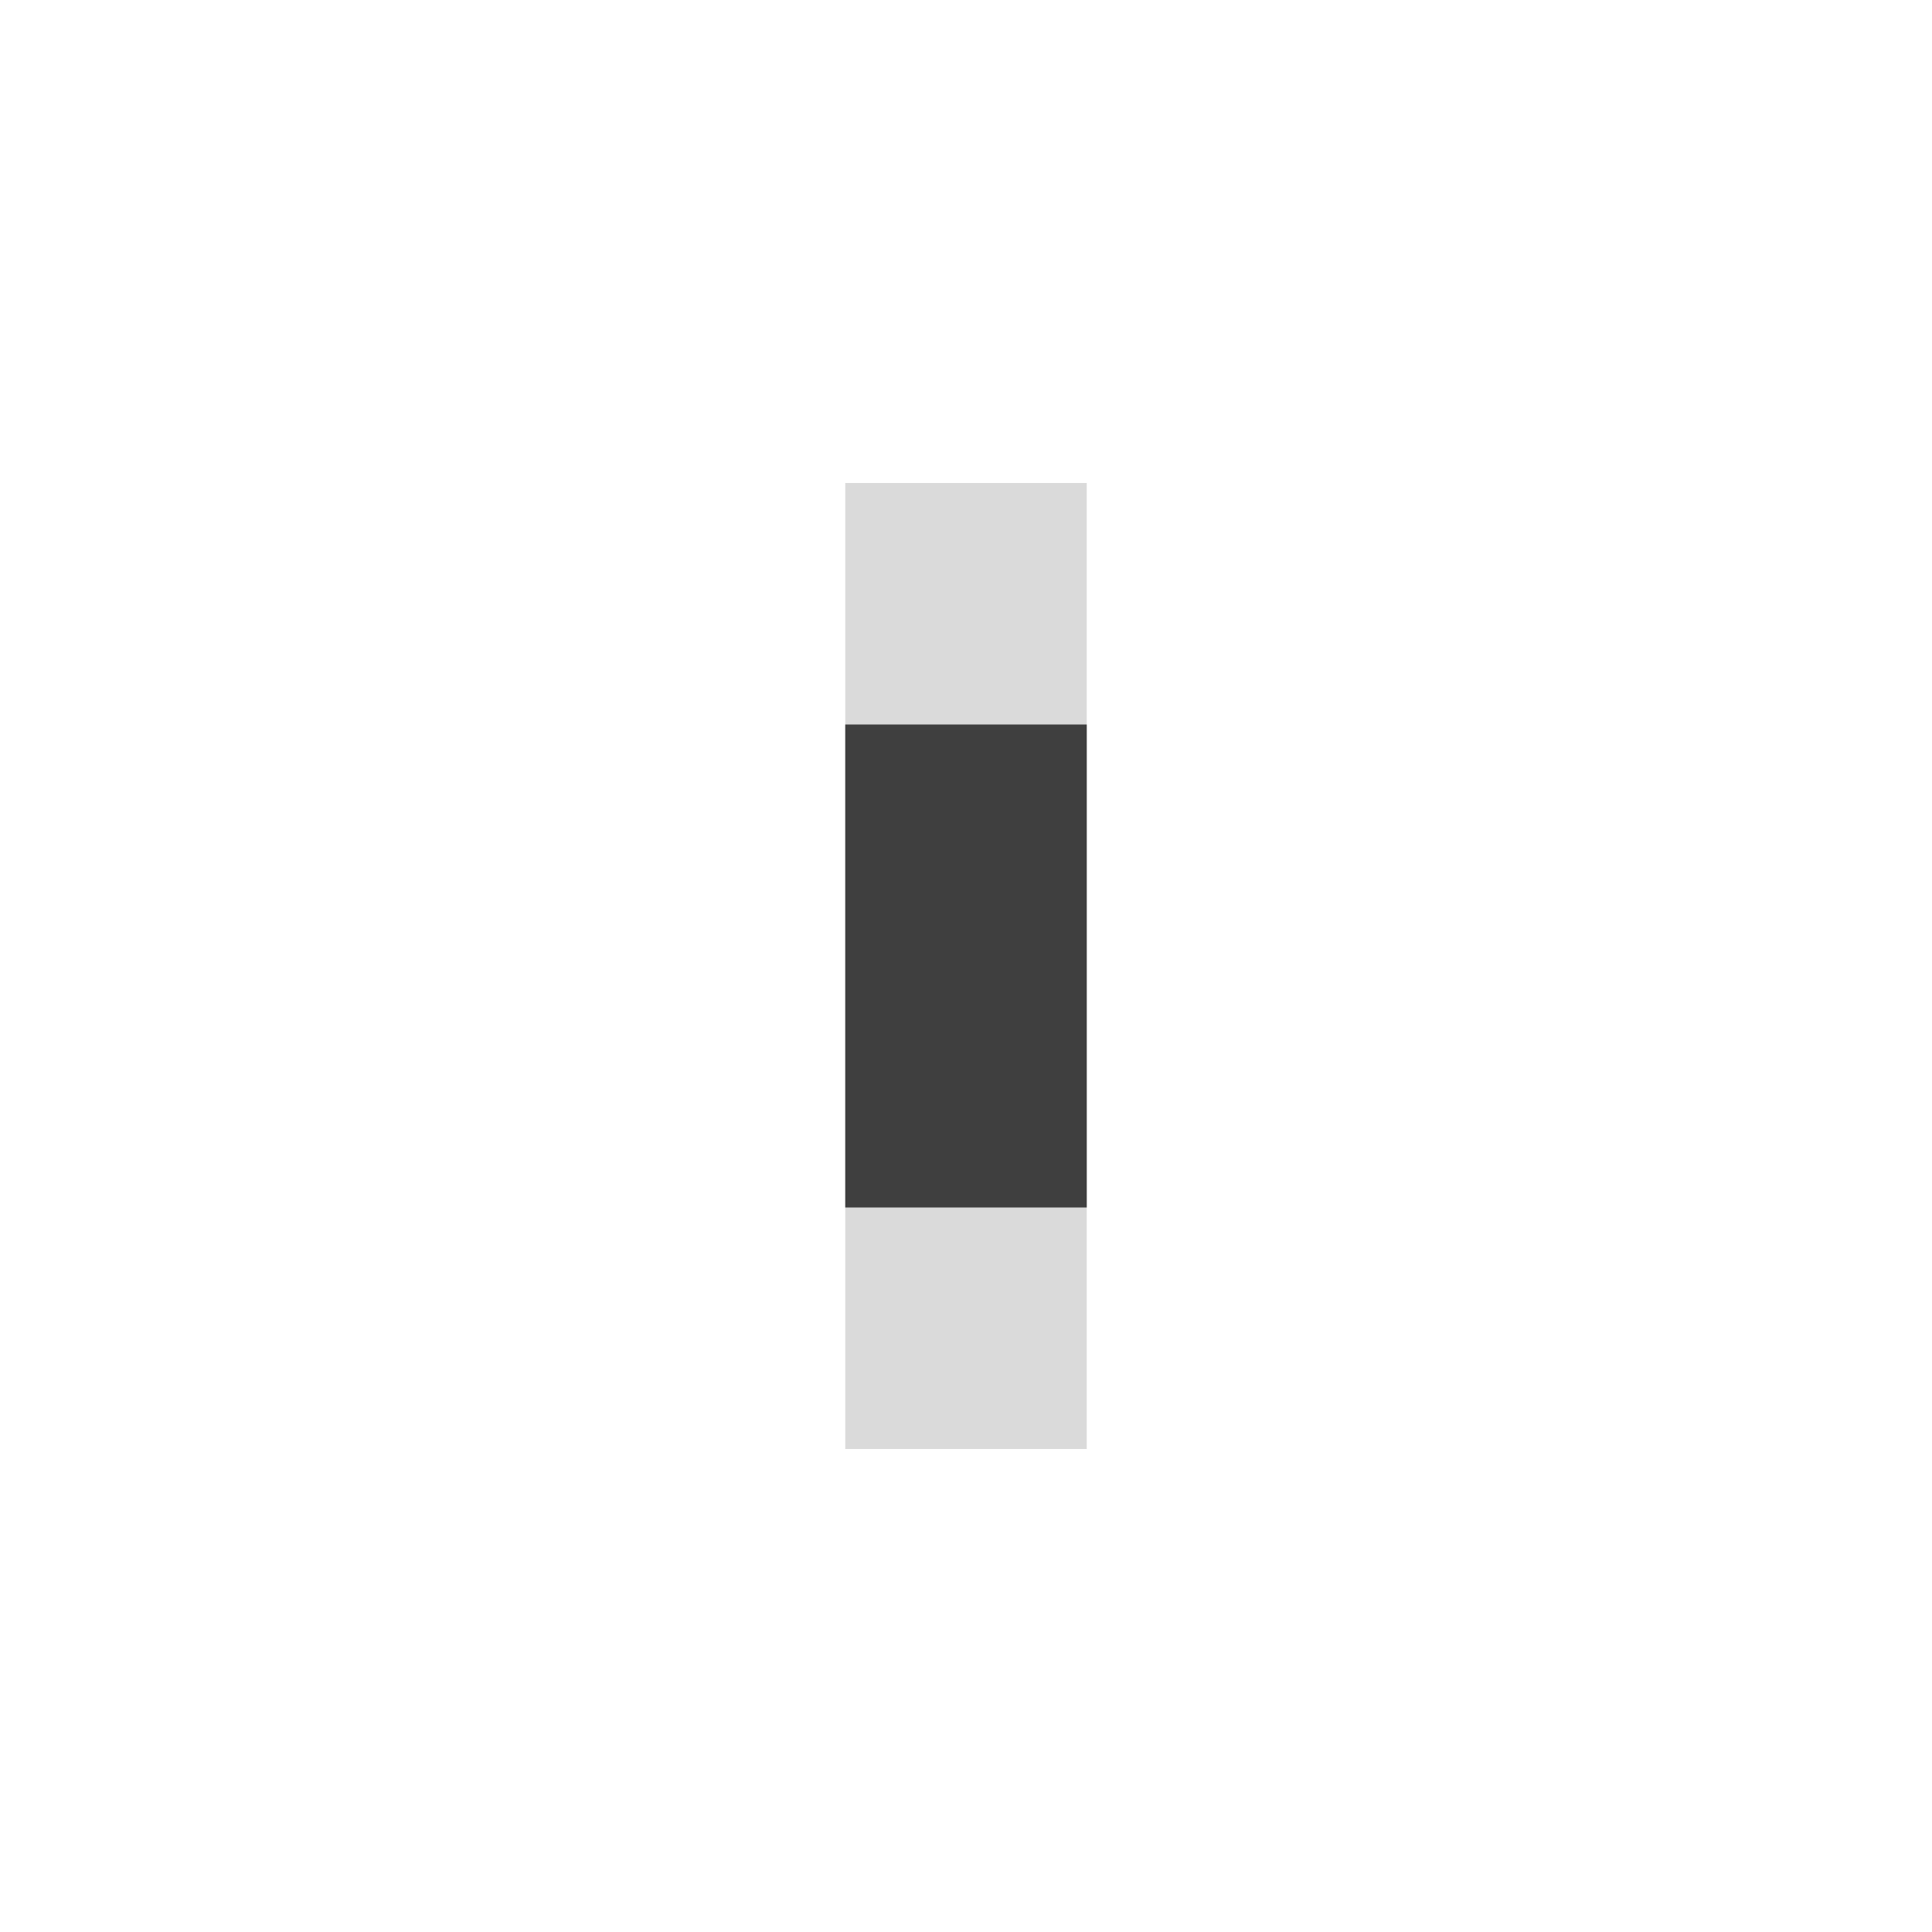
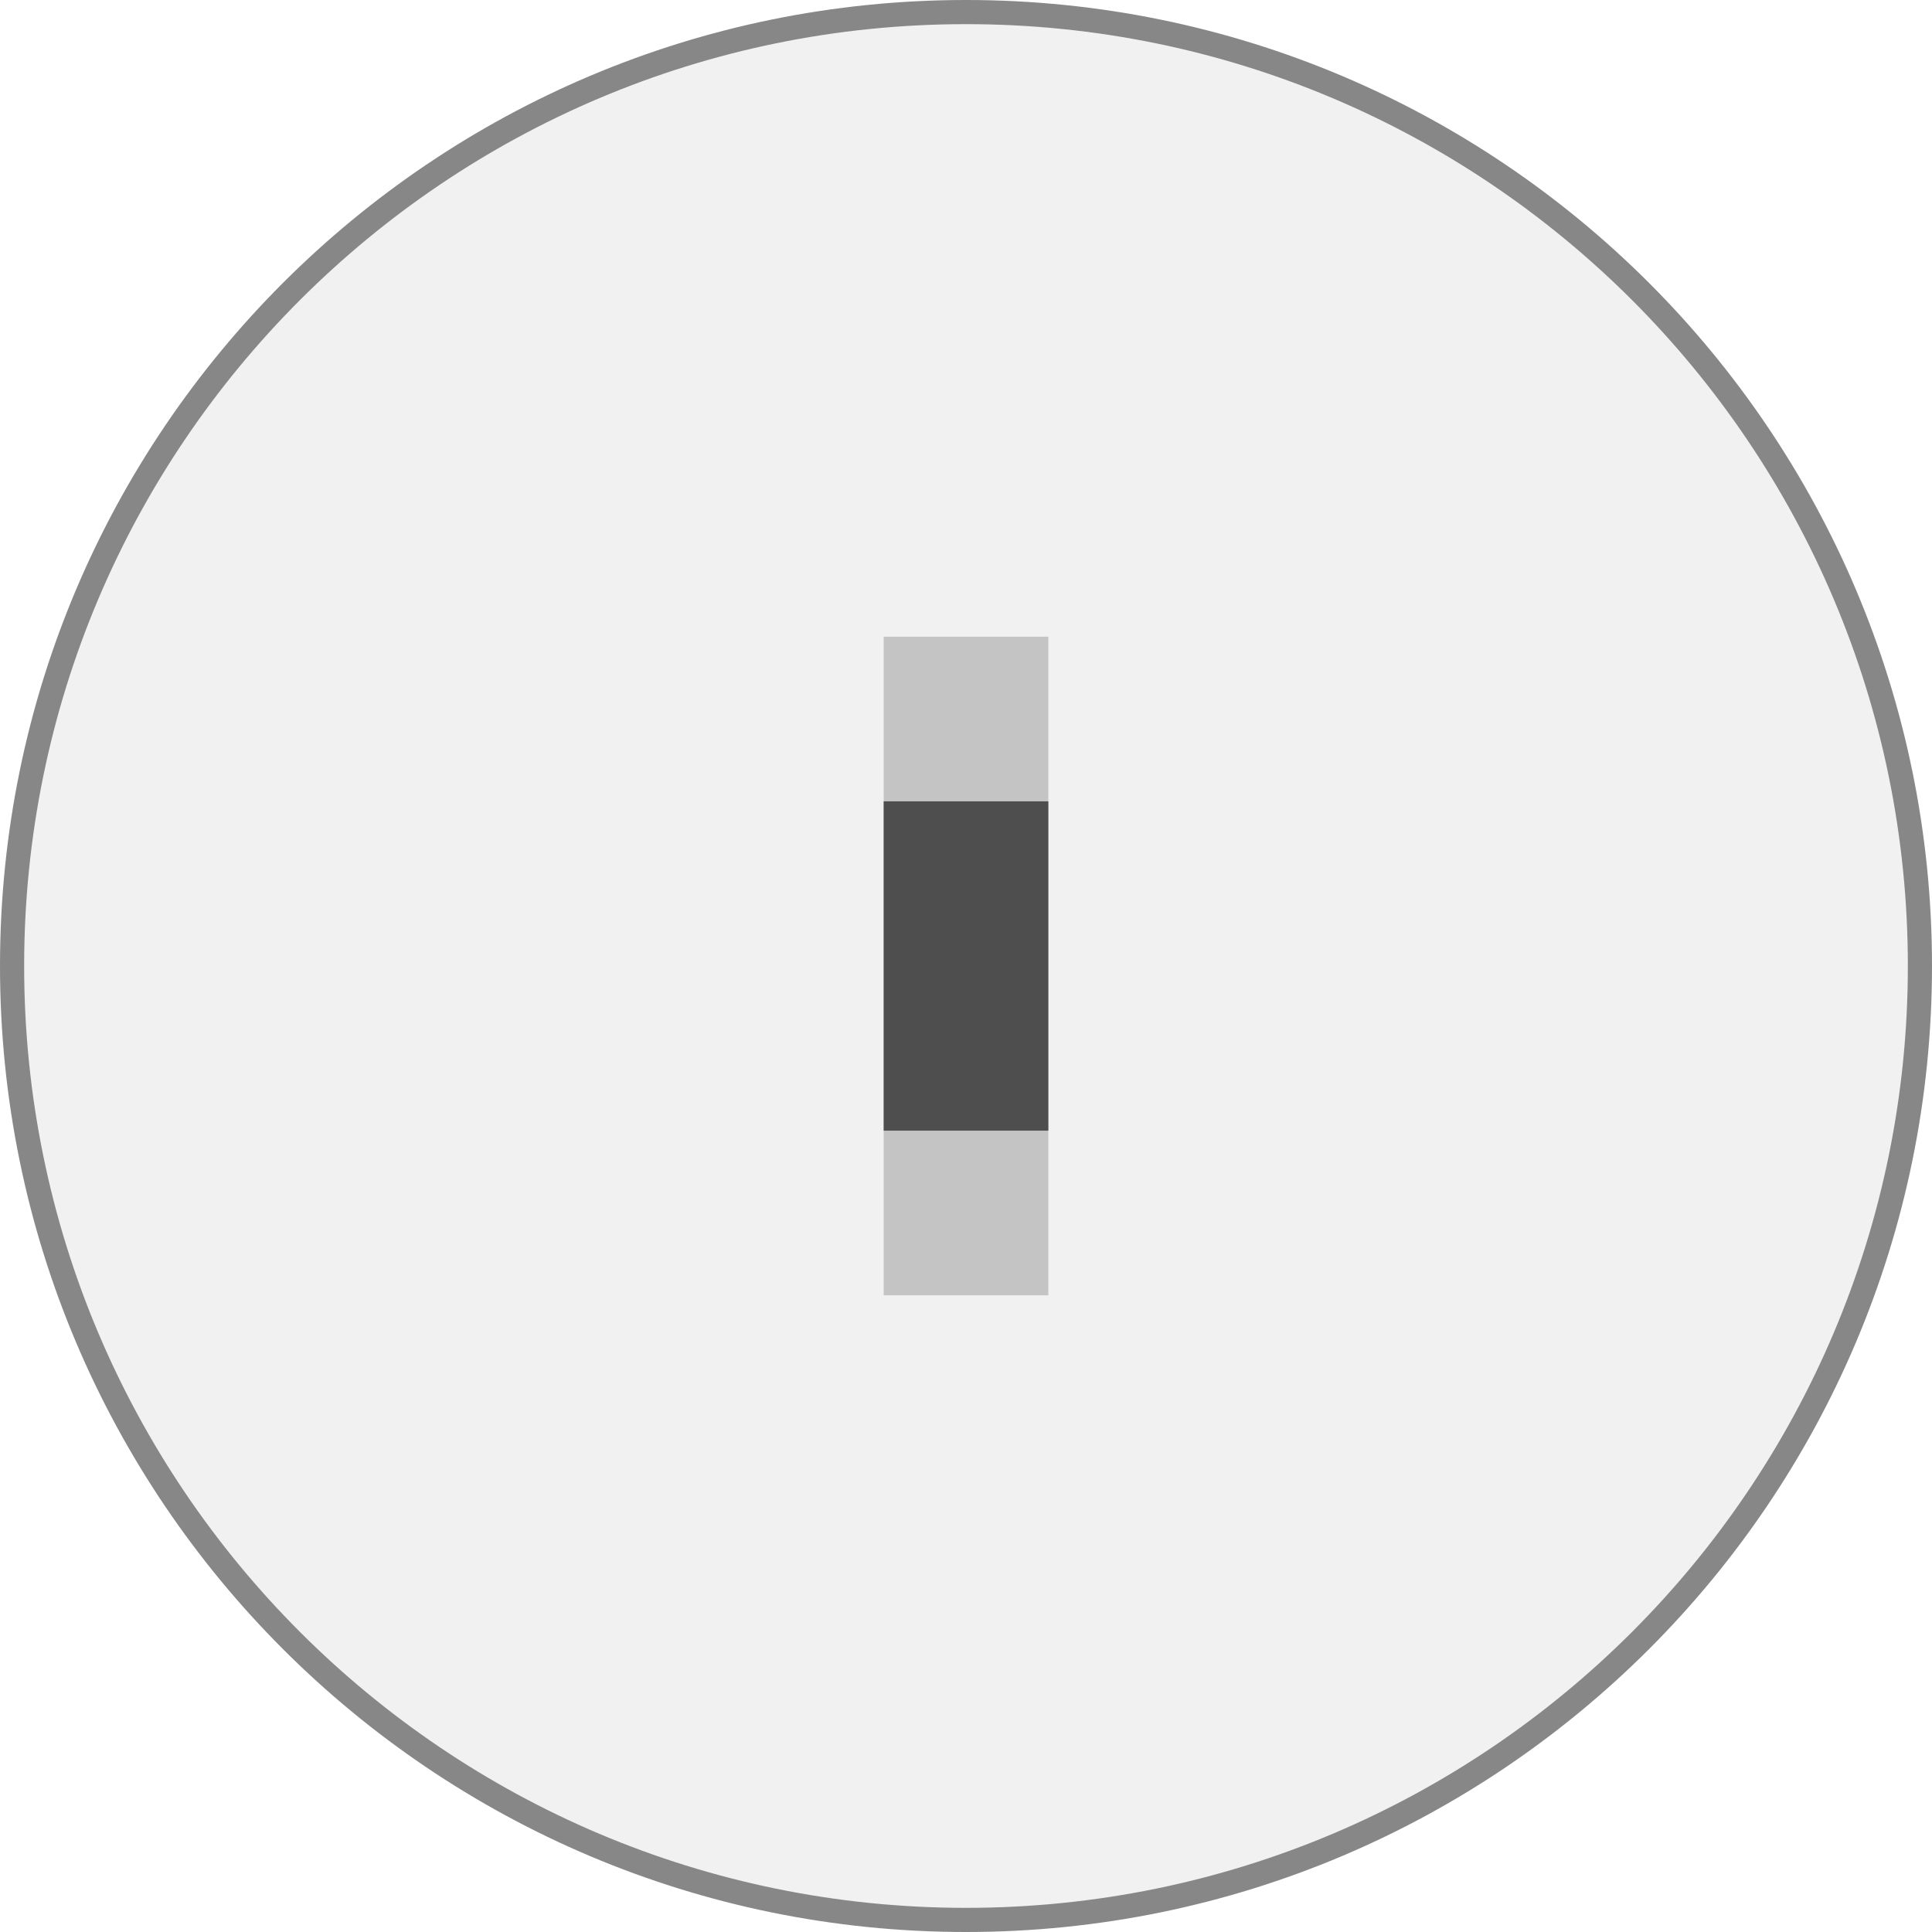
<svg xmlns="http://www.w3.org/2000/svg" id="svg2985" version="1.1" width="80" height="80">
  <defs id="defs2989">
    <marker orient="auto" refY="0" refX="0" id="Arrow2Lend" style="overflow:visible">
      <path id="path4173" style="fill:#000000;fill-opacity:1;fill-rule:evenodd;stroke:#000000;stroke-width:0.625;stroke-linejoin:round;stroke-opacity:1" d="M 8.719,4.034 -2.207,0.016 8.719,-4.002 c -1.745,2.372 -1.735,5.617 -6e-7,8.035 z" transform="matrix(-1.1,0,0,-1.1,-1.1,0)" />
    </marker>
    <marker orient="auto" refY="0" refX="0" id="Arrow2Lstart" style="overflow:visible">
      <path id="path4170" style="fill:#000000;fill-opacity:1;fill-rule:evenodd;stroke:#000000;stroke-width:0.625;stroke-linejoin:round;stroke-opacity:1" d="M 8.719,4.034 -2.207,0.016 8.719,-4.002 c -1.745,2.372 -1.735,5.617 -6e-7,8.035 z" transform="matrix(1.1,0,0,1.1,1.1,0)" />
    </marker>
  </defs>
-   <rect style="color:#000000;clip-rule:nonzero;display:inline;overflow:visible;visibility:visible;opacity:1;isolation:auto;mix-blend-mode:normal;color-interpolation:sRGB;color-interpolation-filters:linearRGB;solid-color:#000000;solid-opacity:1;fill:#dadada;fill-opacity:1;fill-rule:evenodd;stroke:none;stroke-width:1;stroke-linecap:round;stroke-linejoin:miter;stroke-miterlimit:4;stroke-dasharray:none;stroke-dashoffset:0;stroke-opacity:1;color-rendering:auto;image-rendering:auto;shape-rendering:auto;text-rendering:auto;enable-background:accumulate" id="rect4188" width="10" height="40" x="35" y="20" />
-   <rect style="color:#000000;clip-rule:nonzero;display:inline;overflow:visible;visibility:visible;opacity:1;isolation:auto;mix-blend-mode:normal;color-interpolation:sRGB;color-interpolation-filters:linearRGB;solid-color:#000000;solid-opacity:1;fill:#3f3f3f;fill-opacity:1;fill-rule:evenodd;stroke:none;stroke-width:1;stroke-linecap:round;stroke-linejoin:miter;stroke-miterlimit:4;stroke-dasharray:none;stroke-dashoffset:0;stroke-opacity:1;color-rendering:auto;image-rendering:auto;shape-rendering:auto;text-rendering:auto;enable-background:accumulate" id="rect4230" width="10" height="20" x="35" y="30" />
+   <circle style="color:#000000;clip-rule:nonzero;display:inline;overflow:visible;visibility:visible;opacity:1;isolation:auto;mix-blend-mode:normal;color-interpolation:sRGB;color-interpolation-filters:linearRGB;solid-color:#000000;solid-opacity:1;fill:#f1f1f1;fill-opacity:1;fill-rule:evenodd;stroke:#878787;stroke-width:1;stroke-linecap:round;stroke-linejoin:miter;stroke-miterlimit:4;stroke-dasharray:none;stroke-dashoffset:0;stroke-opacity:1;color-rendering:auto;image-rendering:auto;shape-rendering:auto;text-rendering:auto;enable-background:accumulate" id="path4150" cx="40" cy="40" r="39.5" />
+   <rect style="color:#000000;clip-rule:nonzero;display:inline;overflow:visible;visibility:visible;opacity:1;isolation:auto;mix-blend-mode:normal;color-interpolation:sRGB;color-interpolation-filters:linearRGB;solid-color:#000000;solid-opacity:1;fill:#c4c4c4;fill-opacity:1;fill-rule:evenodd;stroke:none;stroke-width:1;stroke-linecap:round;stroke-linejoin:miter;stroke-miterlimit:4;stroke-dasharray:none;stroke-dashoffset:0;stroke-opacity:1;color-rendering:auto;image-rendering:auto;shape-rendering:auto;text-rendering:auto;enable-background:accumulate" id="rect4188" width="6.818" height="27.272" x="36.591" y="26.364" />
+   <rect style="color:#000000;clip-rule:nonzero;display:inline;overflow:visible;visibility:visible;opacity:1;isolation:auto;mix-blend-mode:normal;color-interpolation:sRGB;color-interpolation-filters:linearRGB;solid-color:#000000;solid-opacity:1;fill:#4e4e4e;fill-opacity:1;fill-rule:evenodd;stroke:none;stroke-width:1;stroke-linecap:round;stroke-linejoin:miter;stroke-miterlimit:4;stroke-dasharray:none;stroke-dashoffset:0;stroke-opacity:1;color-rendering:auto;image-rendering:auto;shape-rendering:auto;text-rendering:auto;enable-background:accumulate" id="rect4230" width="6.818" height="13.636" x="36.591" y="33.182" />
</svg>
